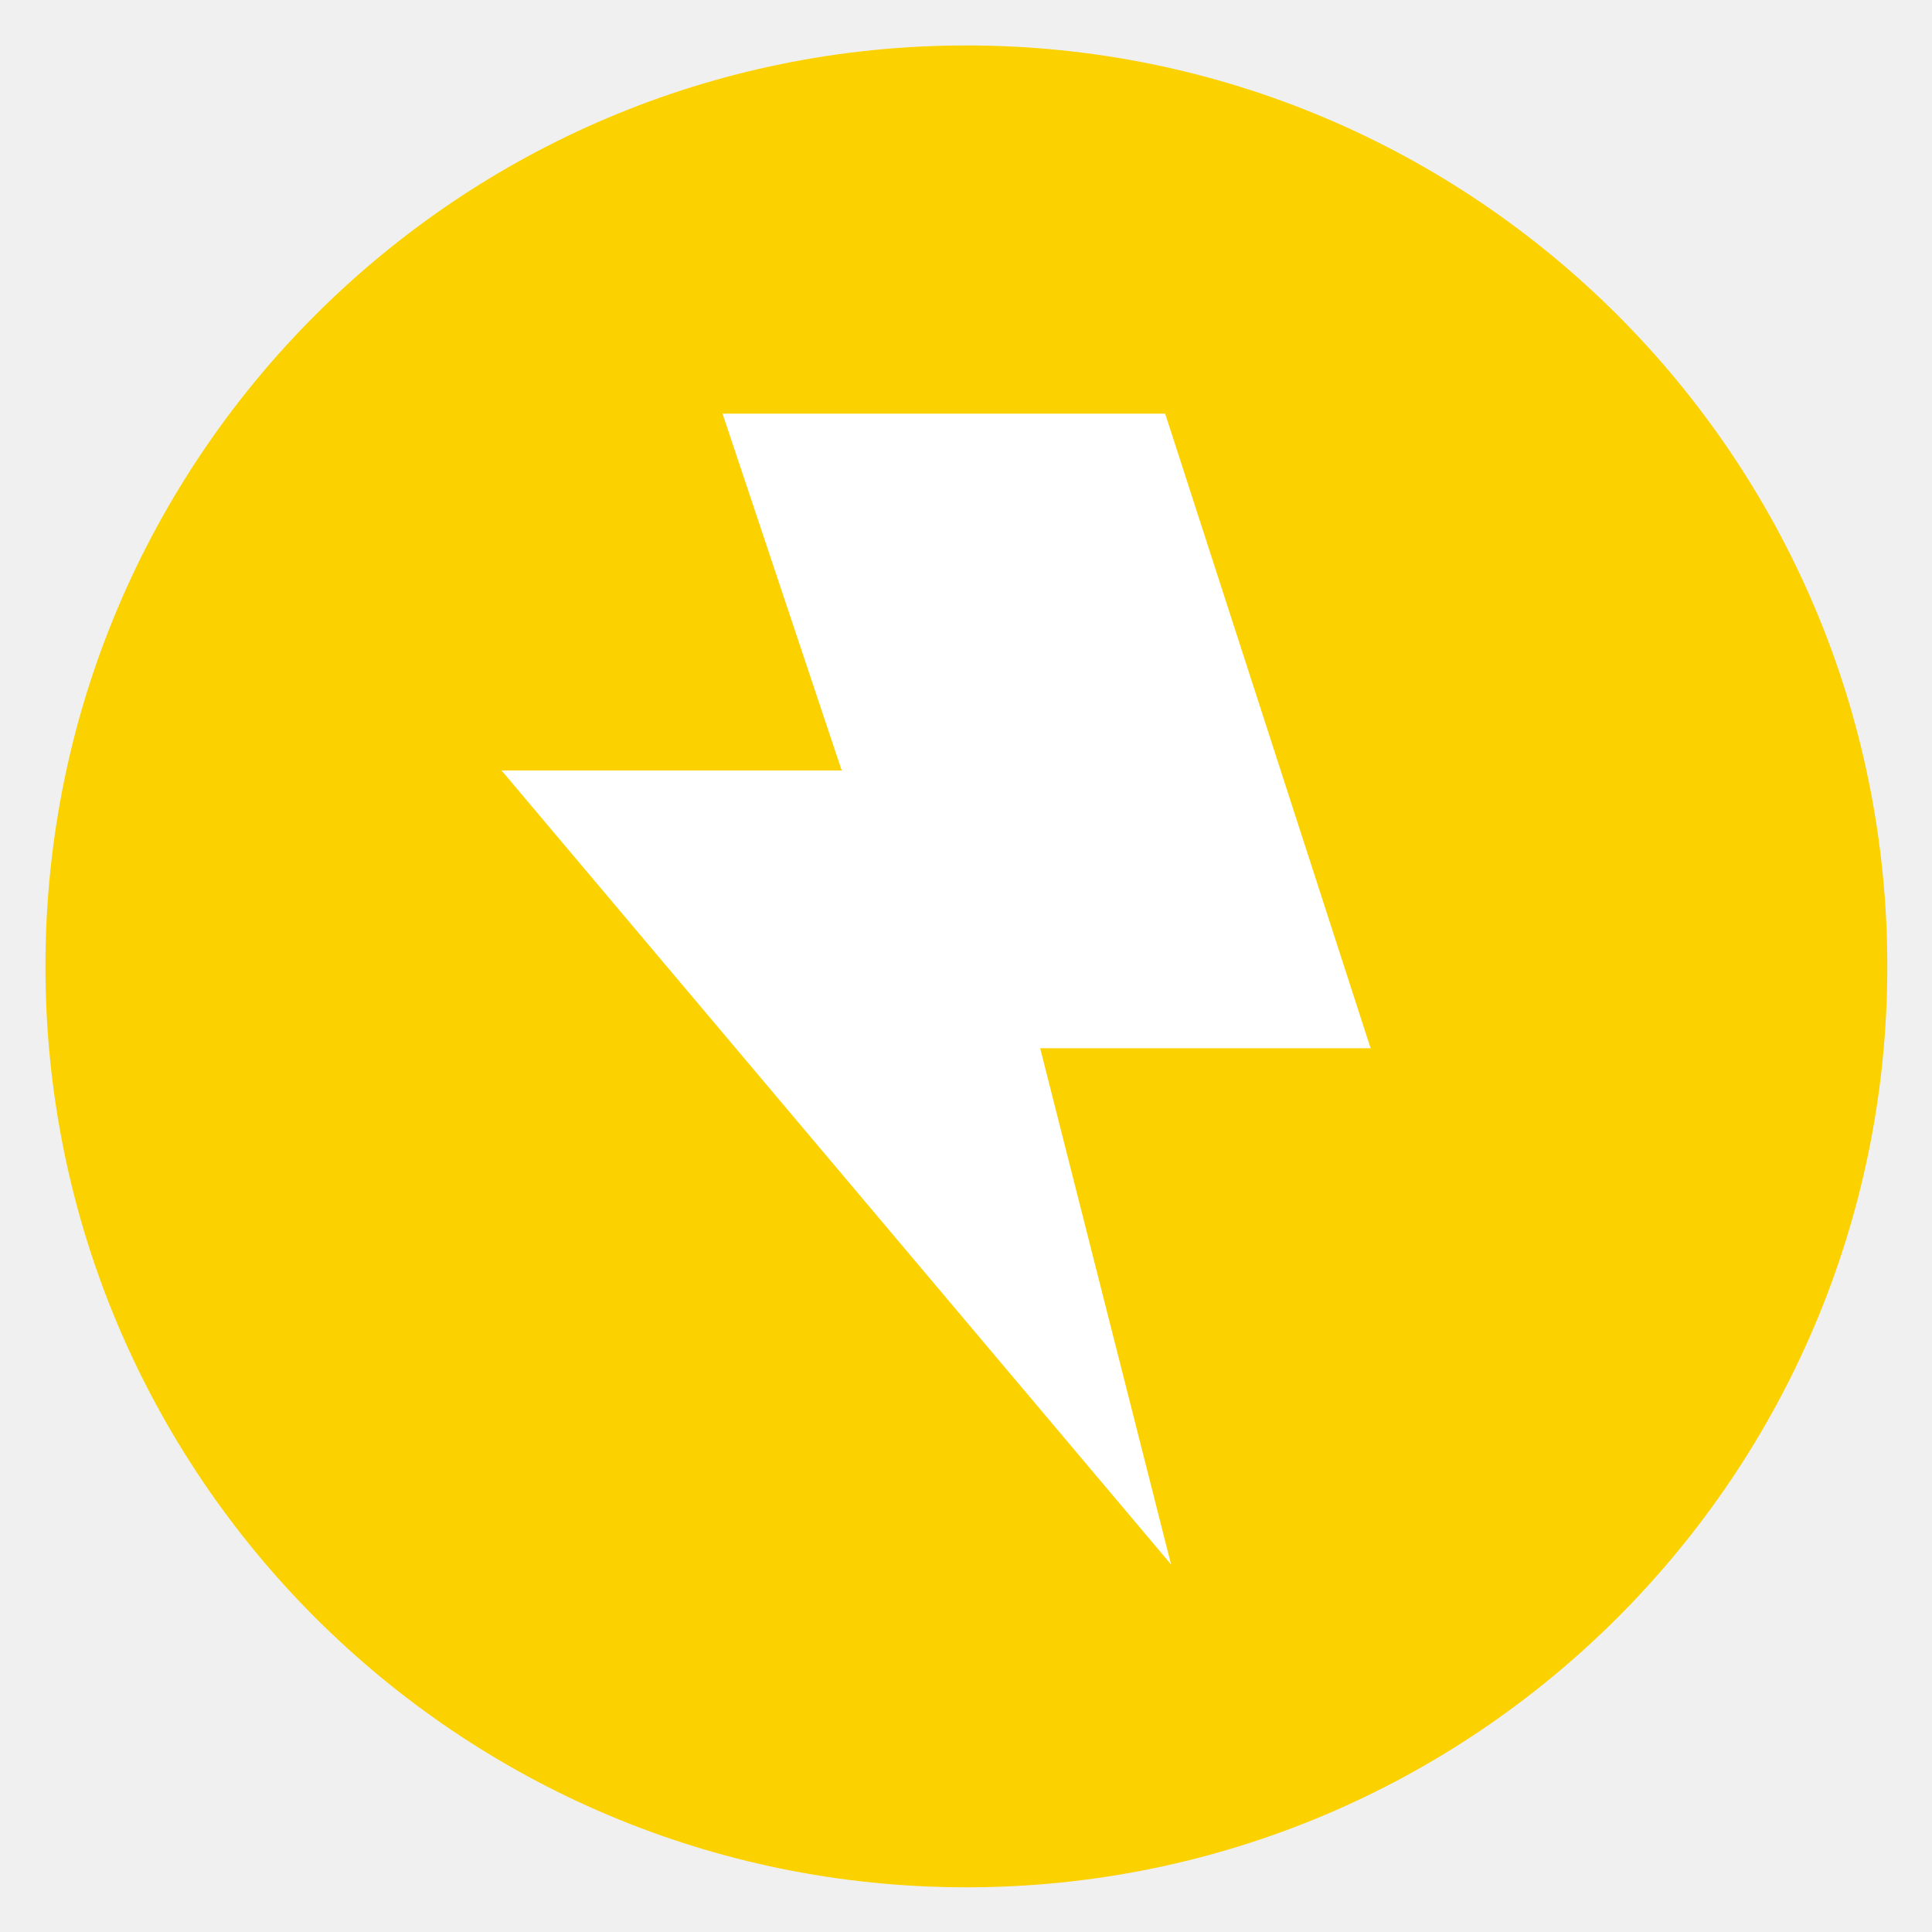
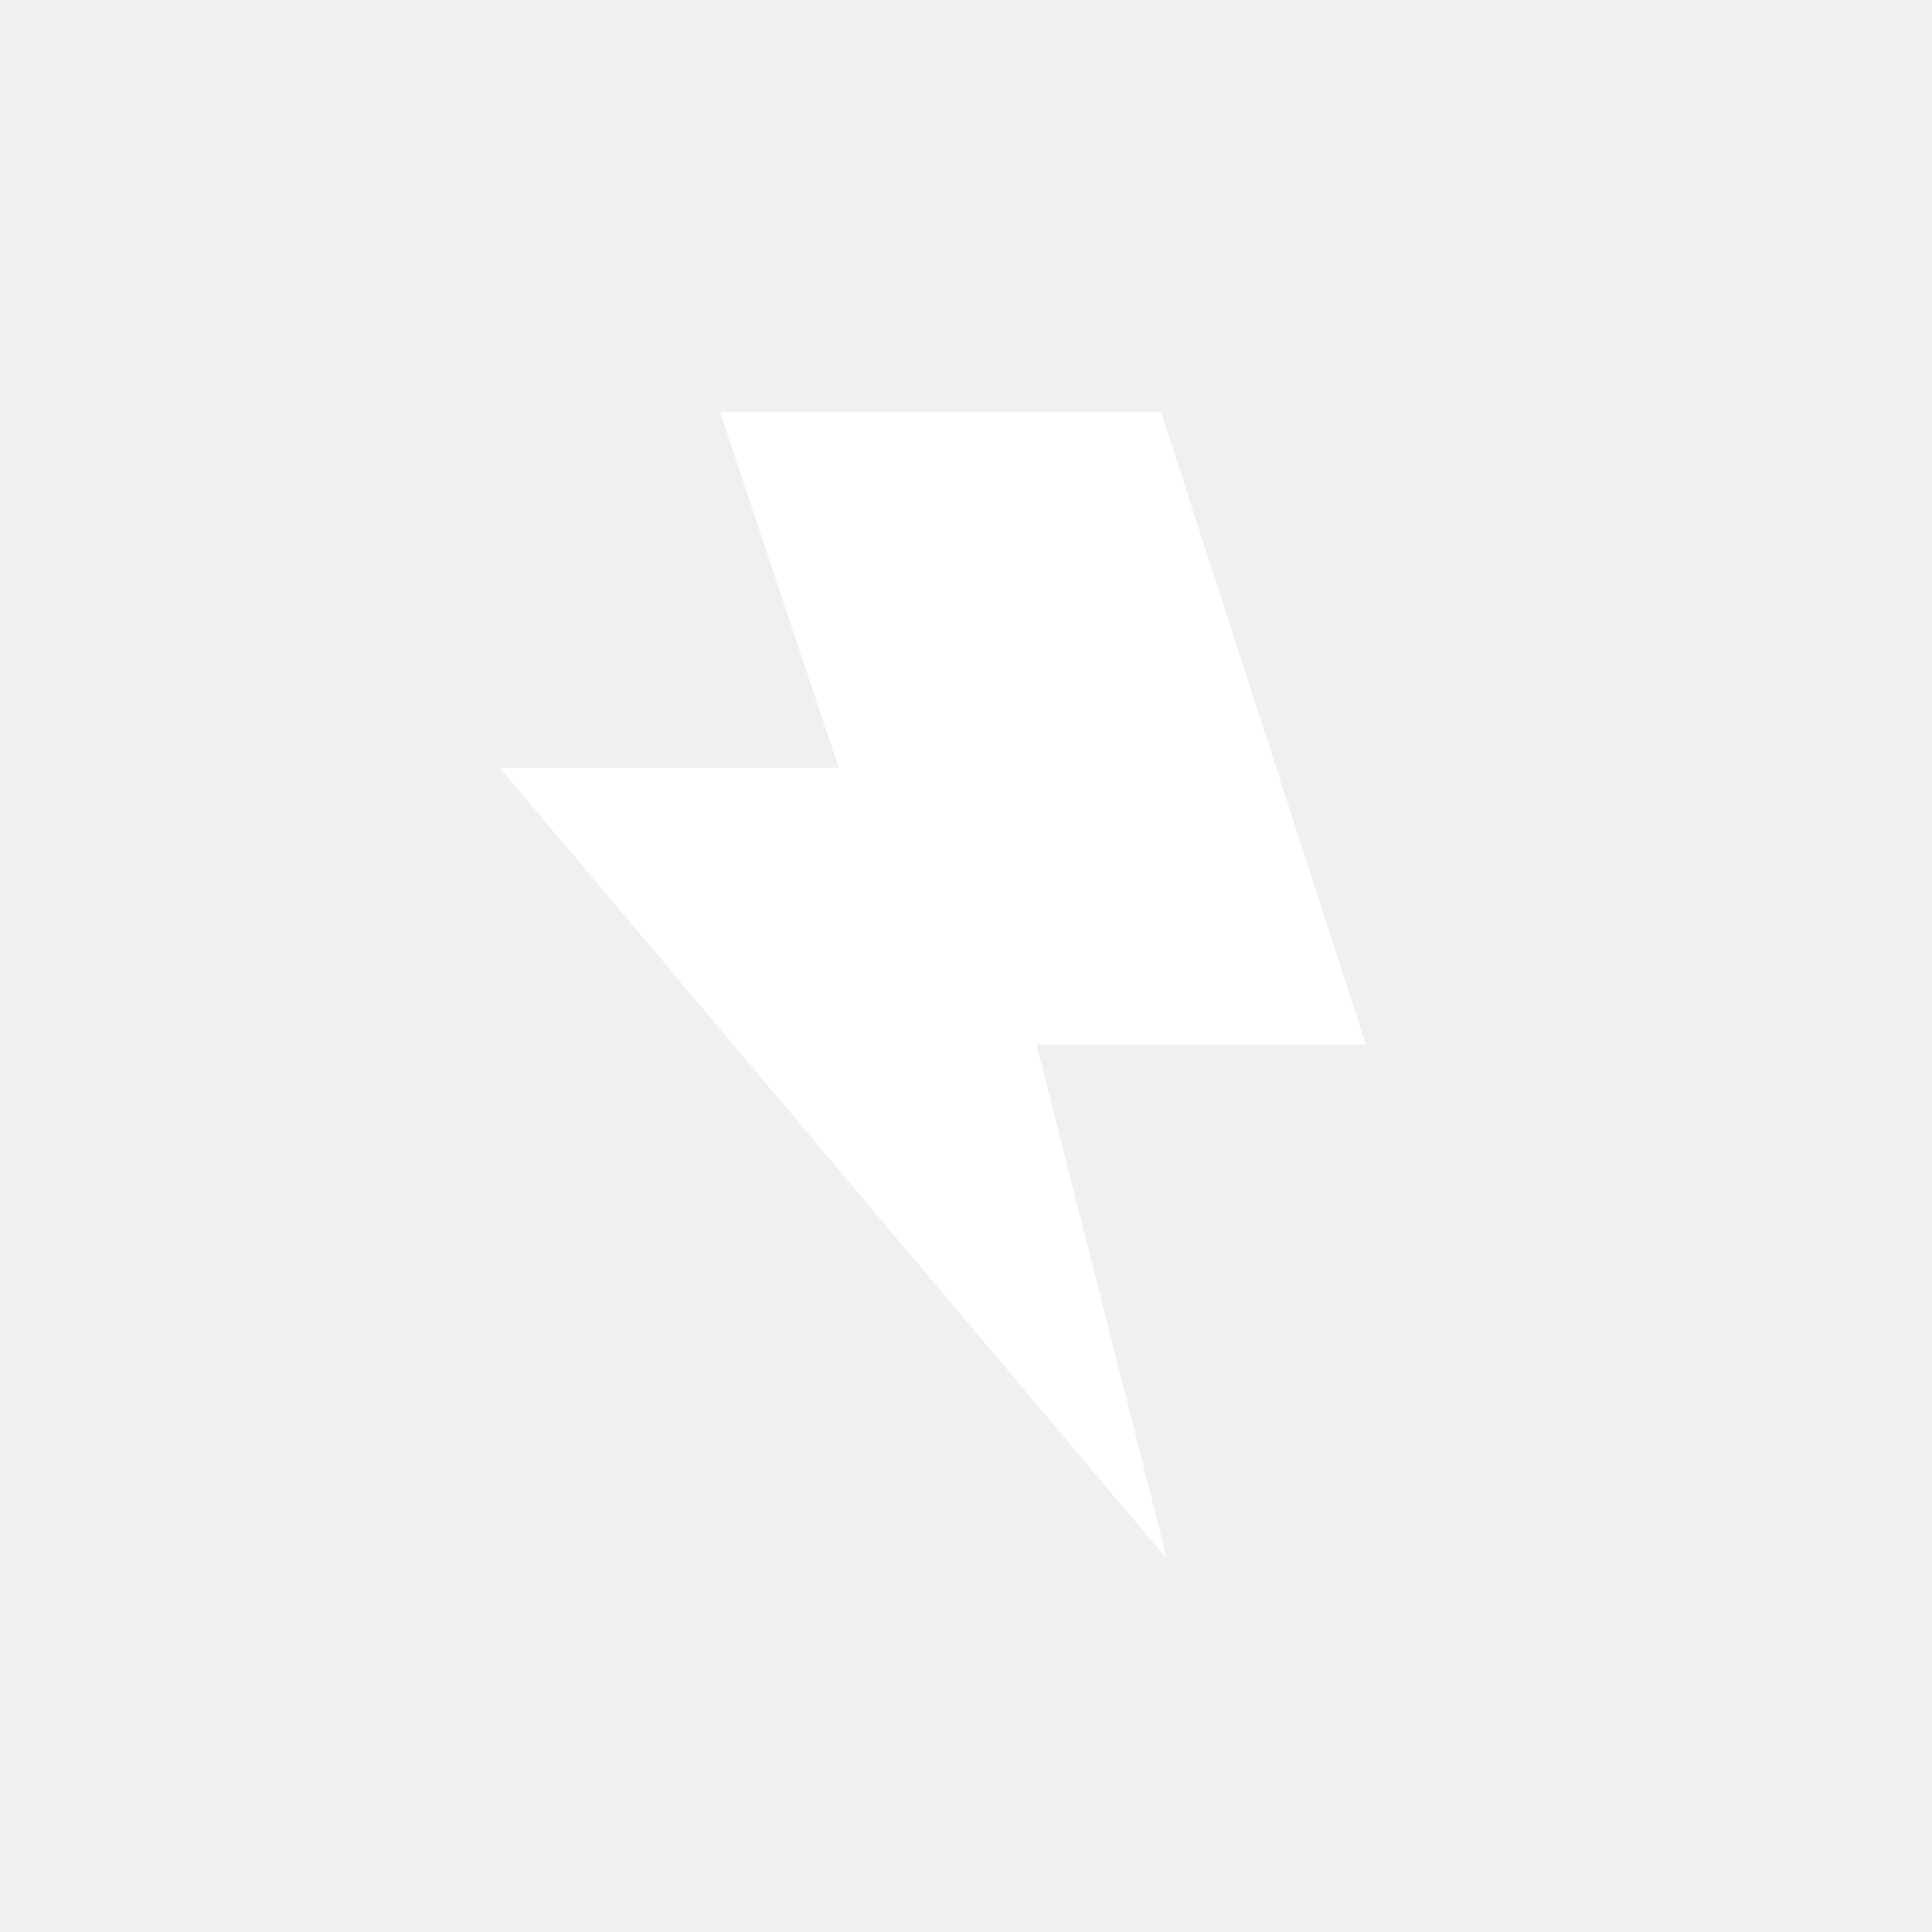
- <svg xmlns="http://www.w3.org/2000/svg" enable-background="new 0 0 255.1 255.1" viewBox="0 0 255.1 255.1">
-   <circle cx="127.6" cy="127.6" fill="#fbd100" r="121.6" />
+ <svg xmlns="http://www.w3.org/2000/svg" fill="none" height="256" viewBox="0 0 256 256" width="256">
  <path clip-rule="evenodd" d="m180.975 138.406-27.126-83.787h-58.448l15.737 47.115h-44.913l88.407 104.847-17.289-68.175z" fill="#fff" fill-rule="evenodd" />
</svg>
